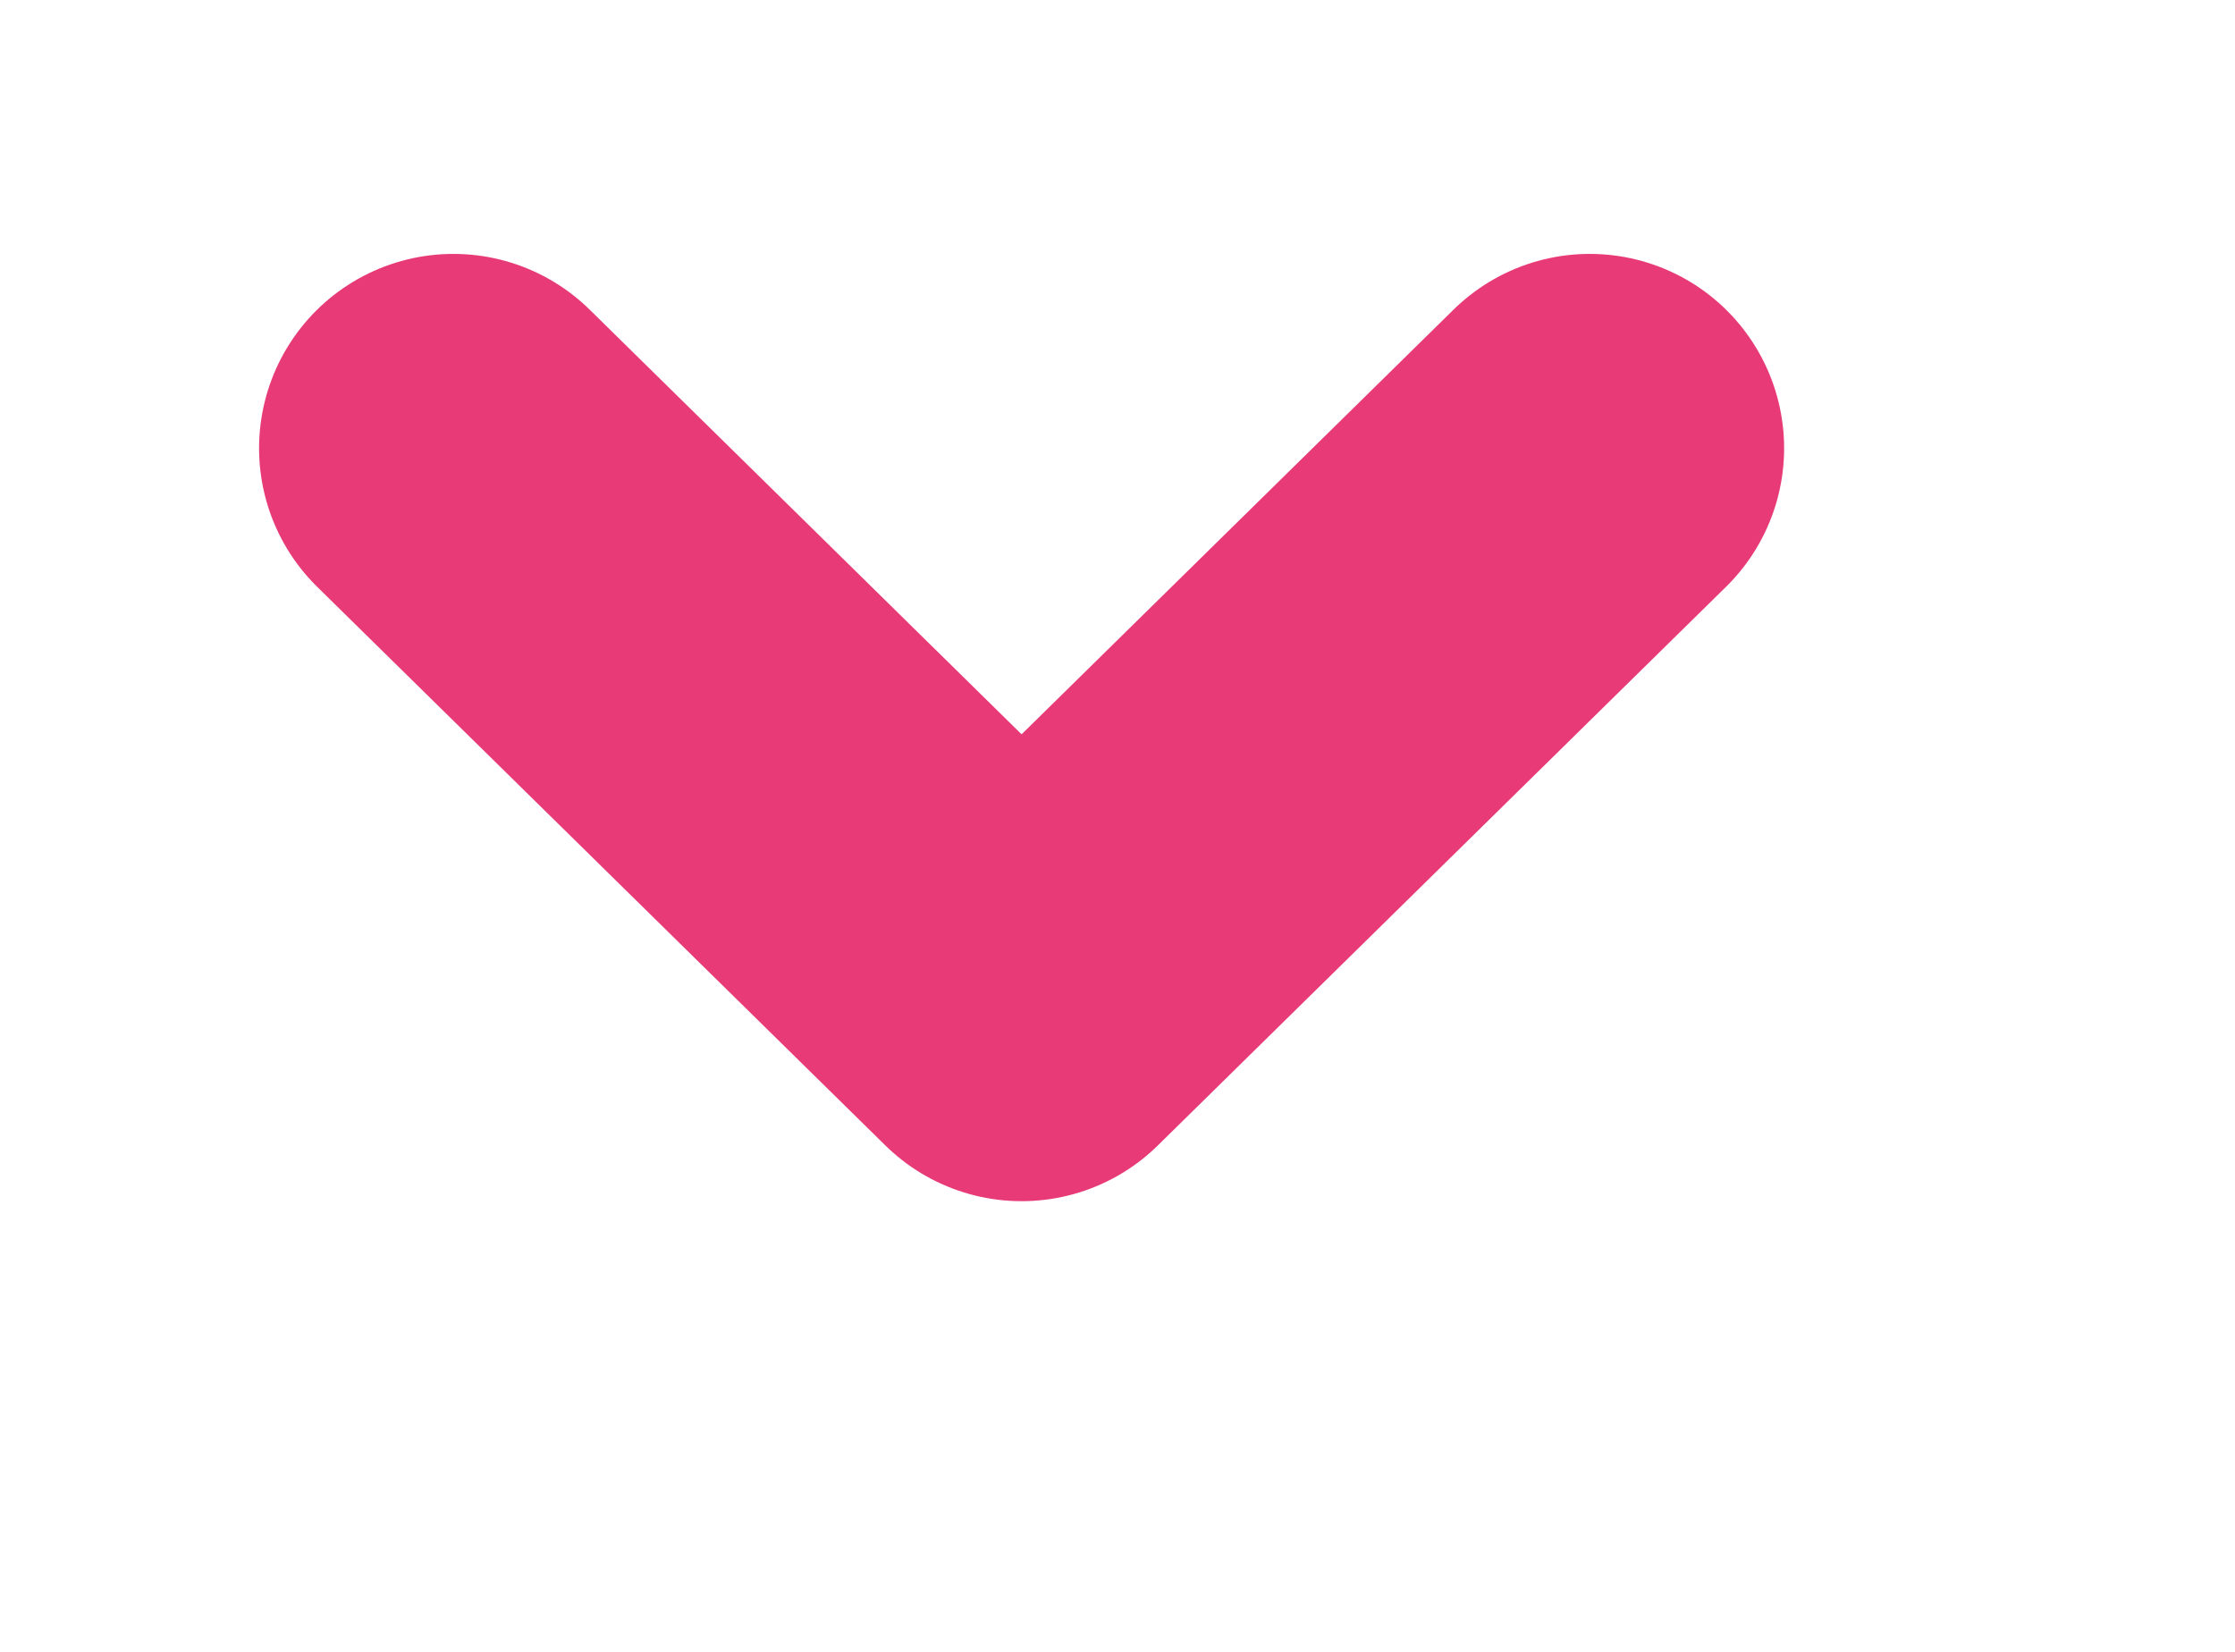
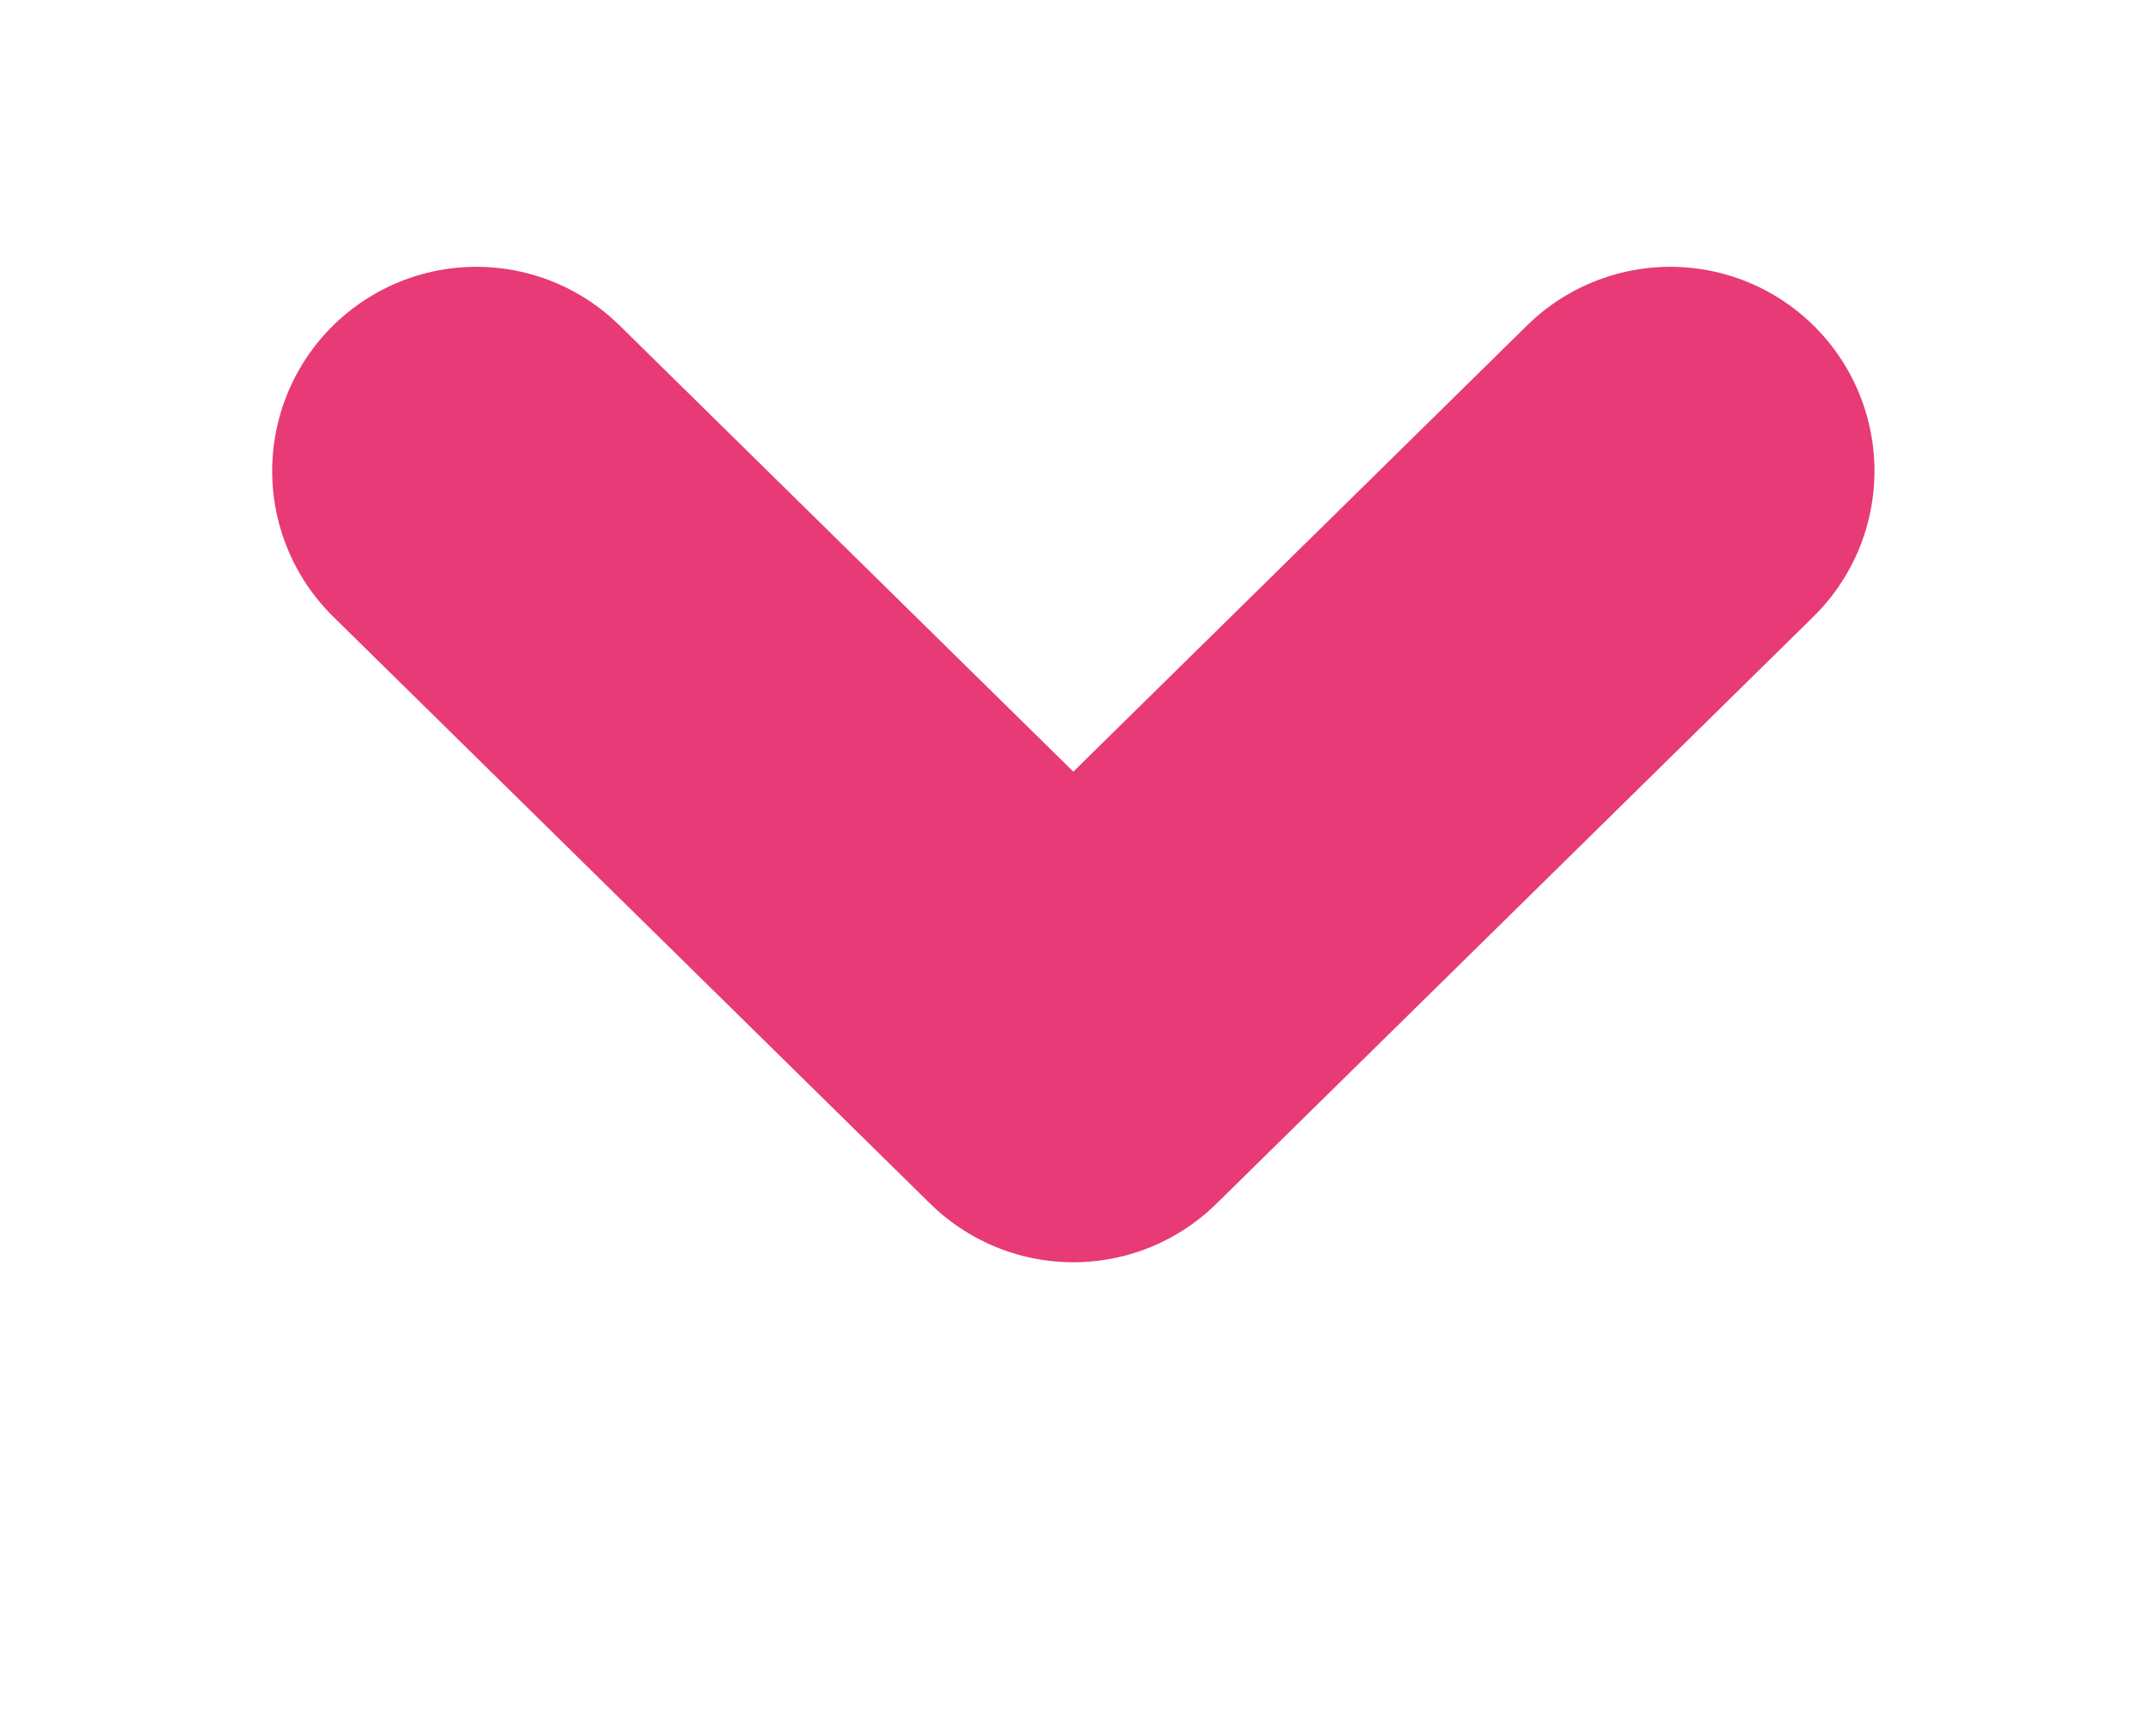
- <svg xmlns="http://www.w3.org/2000/svg" width="23px" height="17px">
+ <svg xmlns="http://www.w3.org/2000/svg" width="21px" height="17px">
  <path fill-rule="evenodd" stroke="rgb(229, 37, 103)" stroke-width="4px" stroke-linecap="round" stroke-linejoin="round" opacity="0.902" fill="none" d="M16.360,4.613 L10.513,10.362 L4.666,4.613 " />
</svg>
